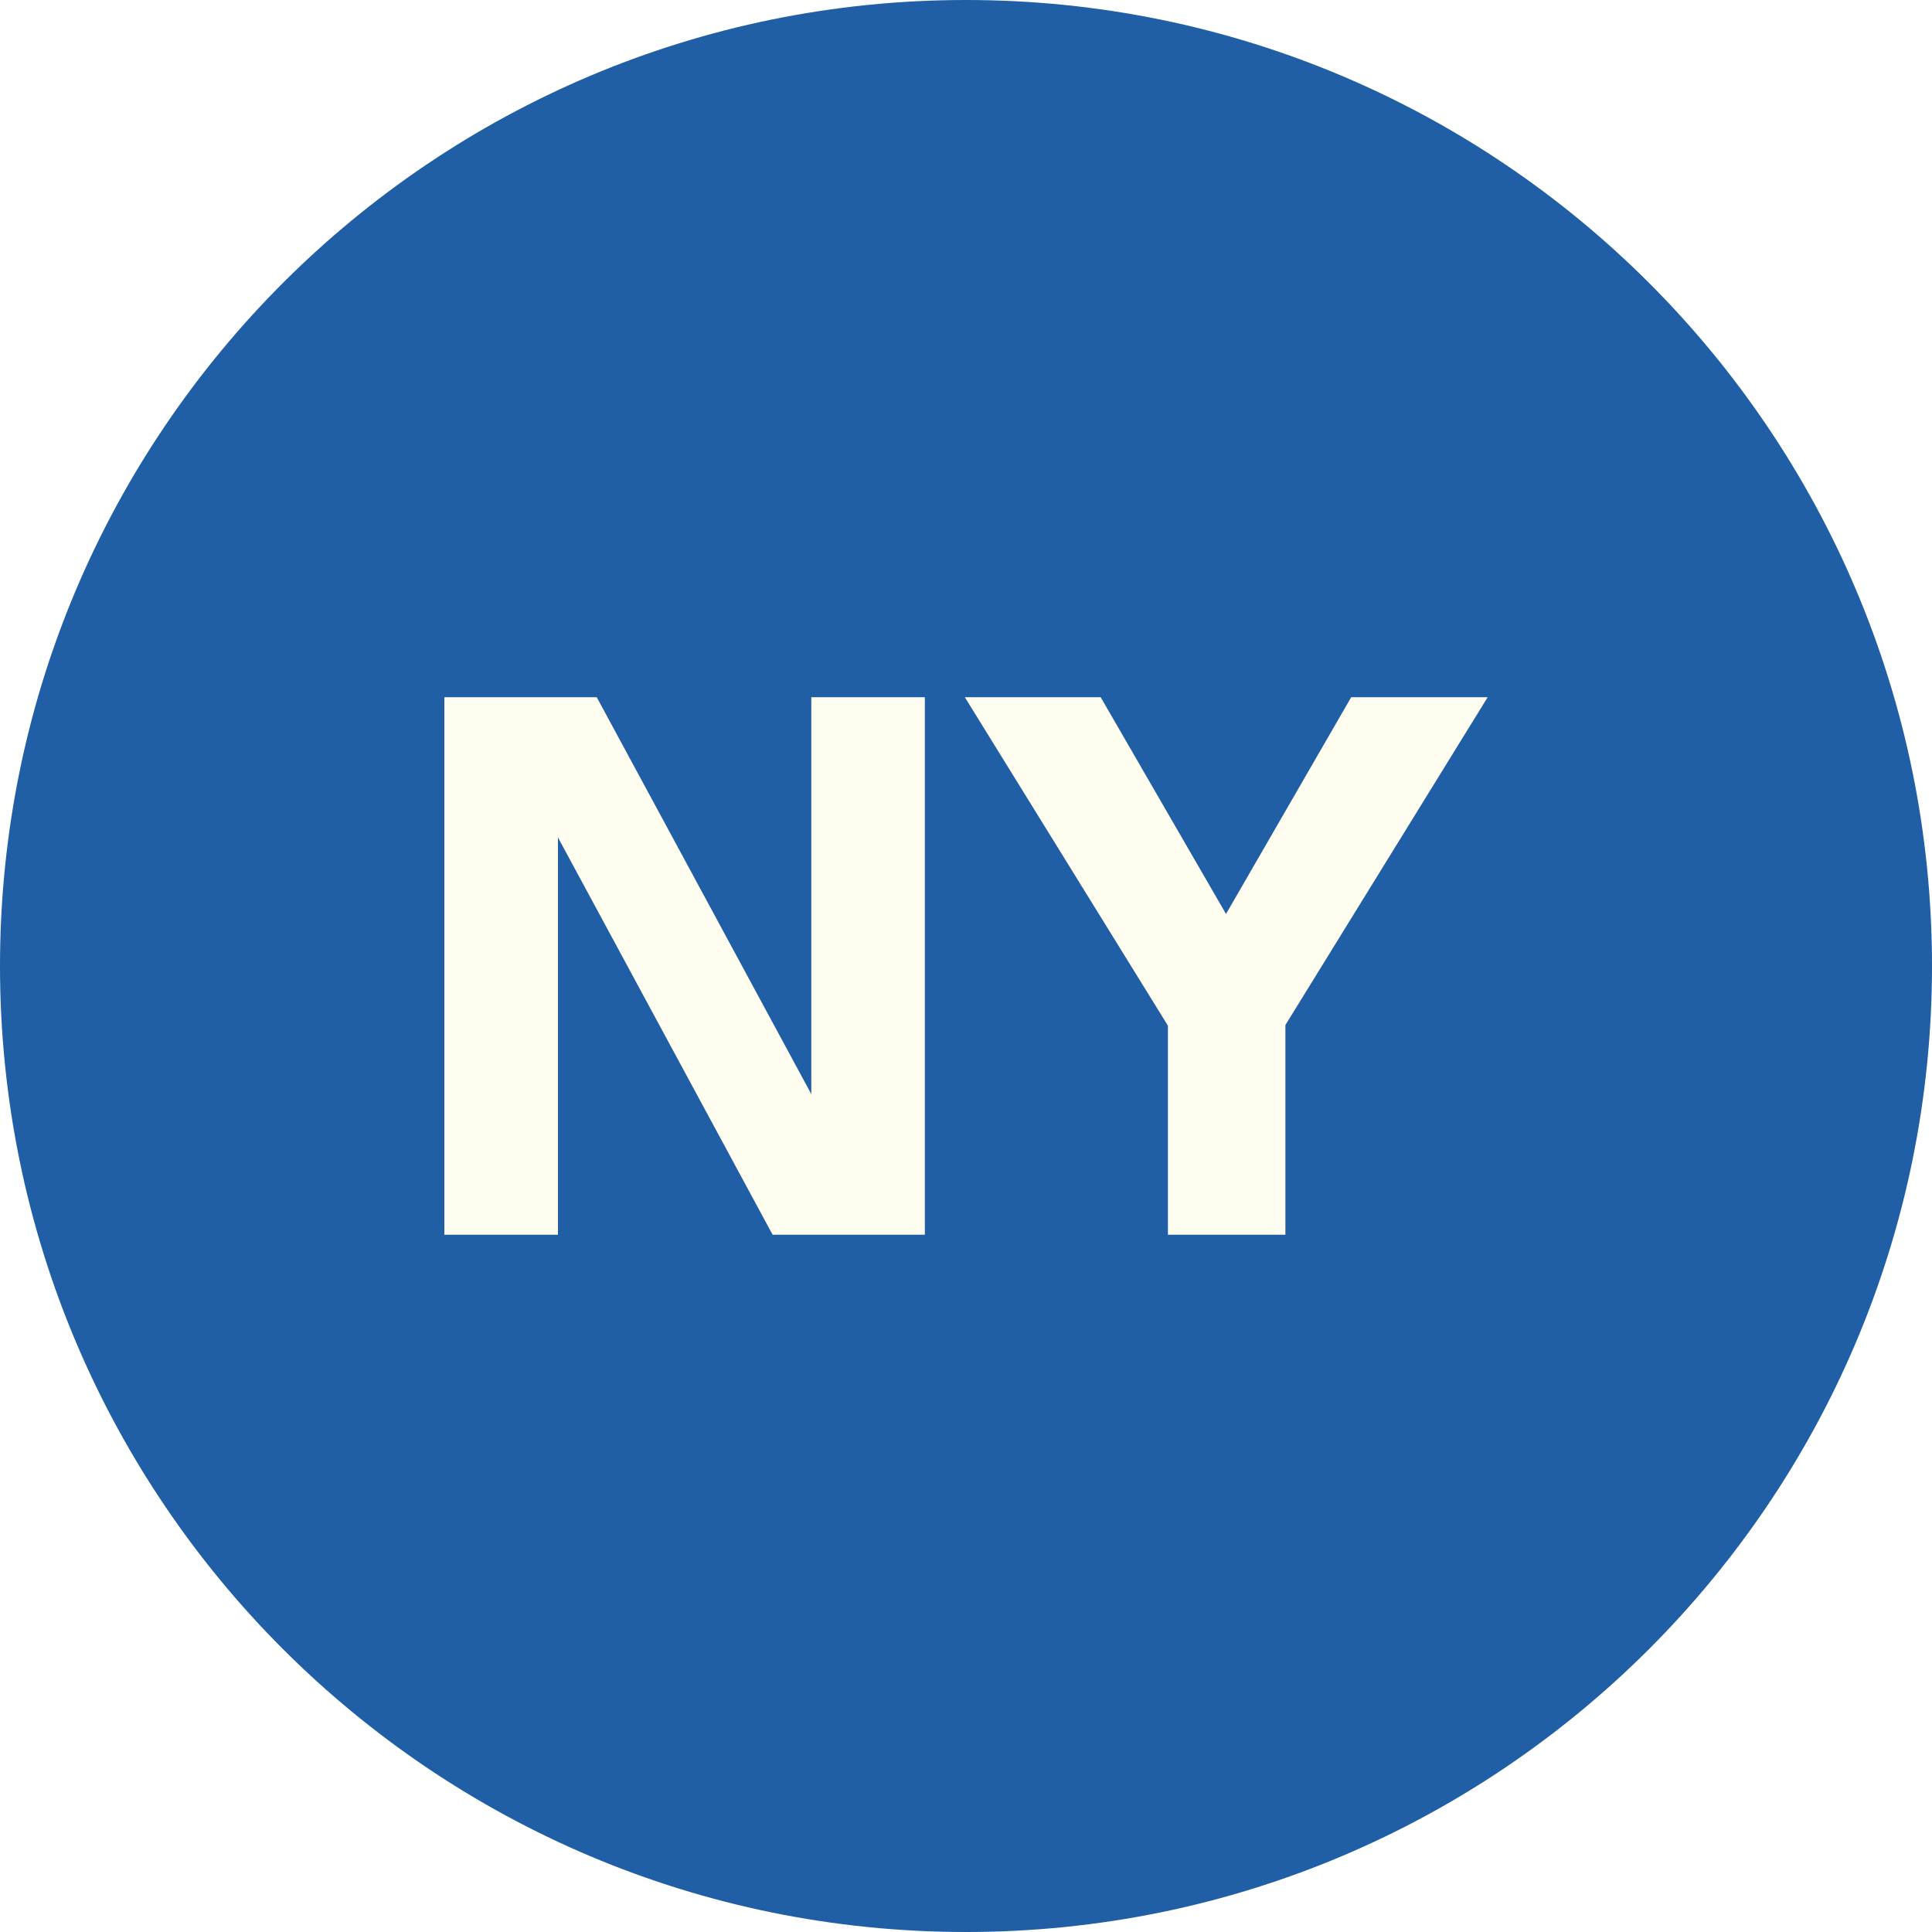
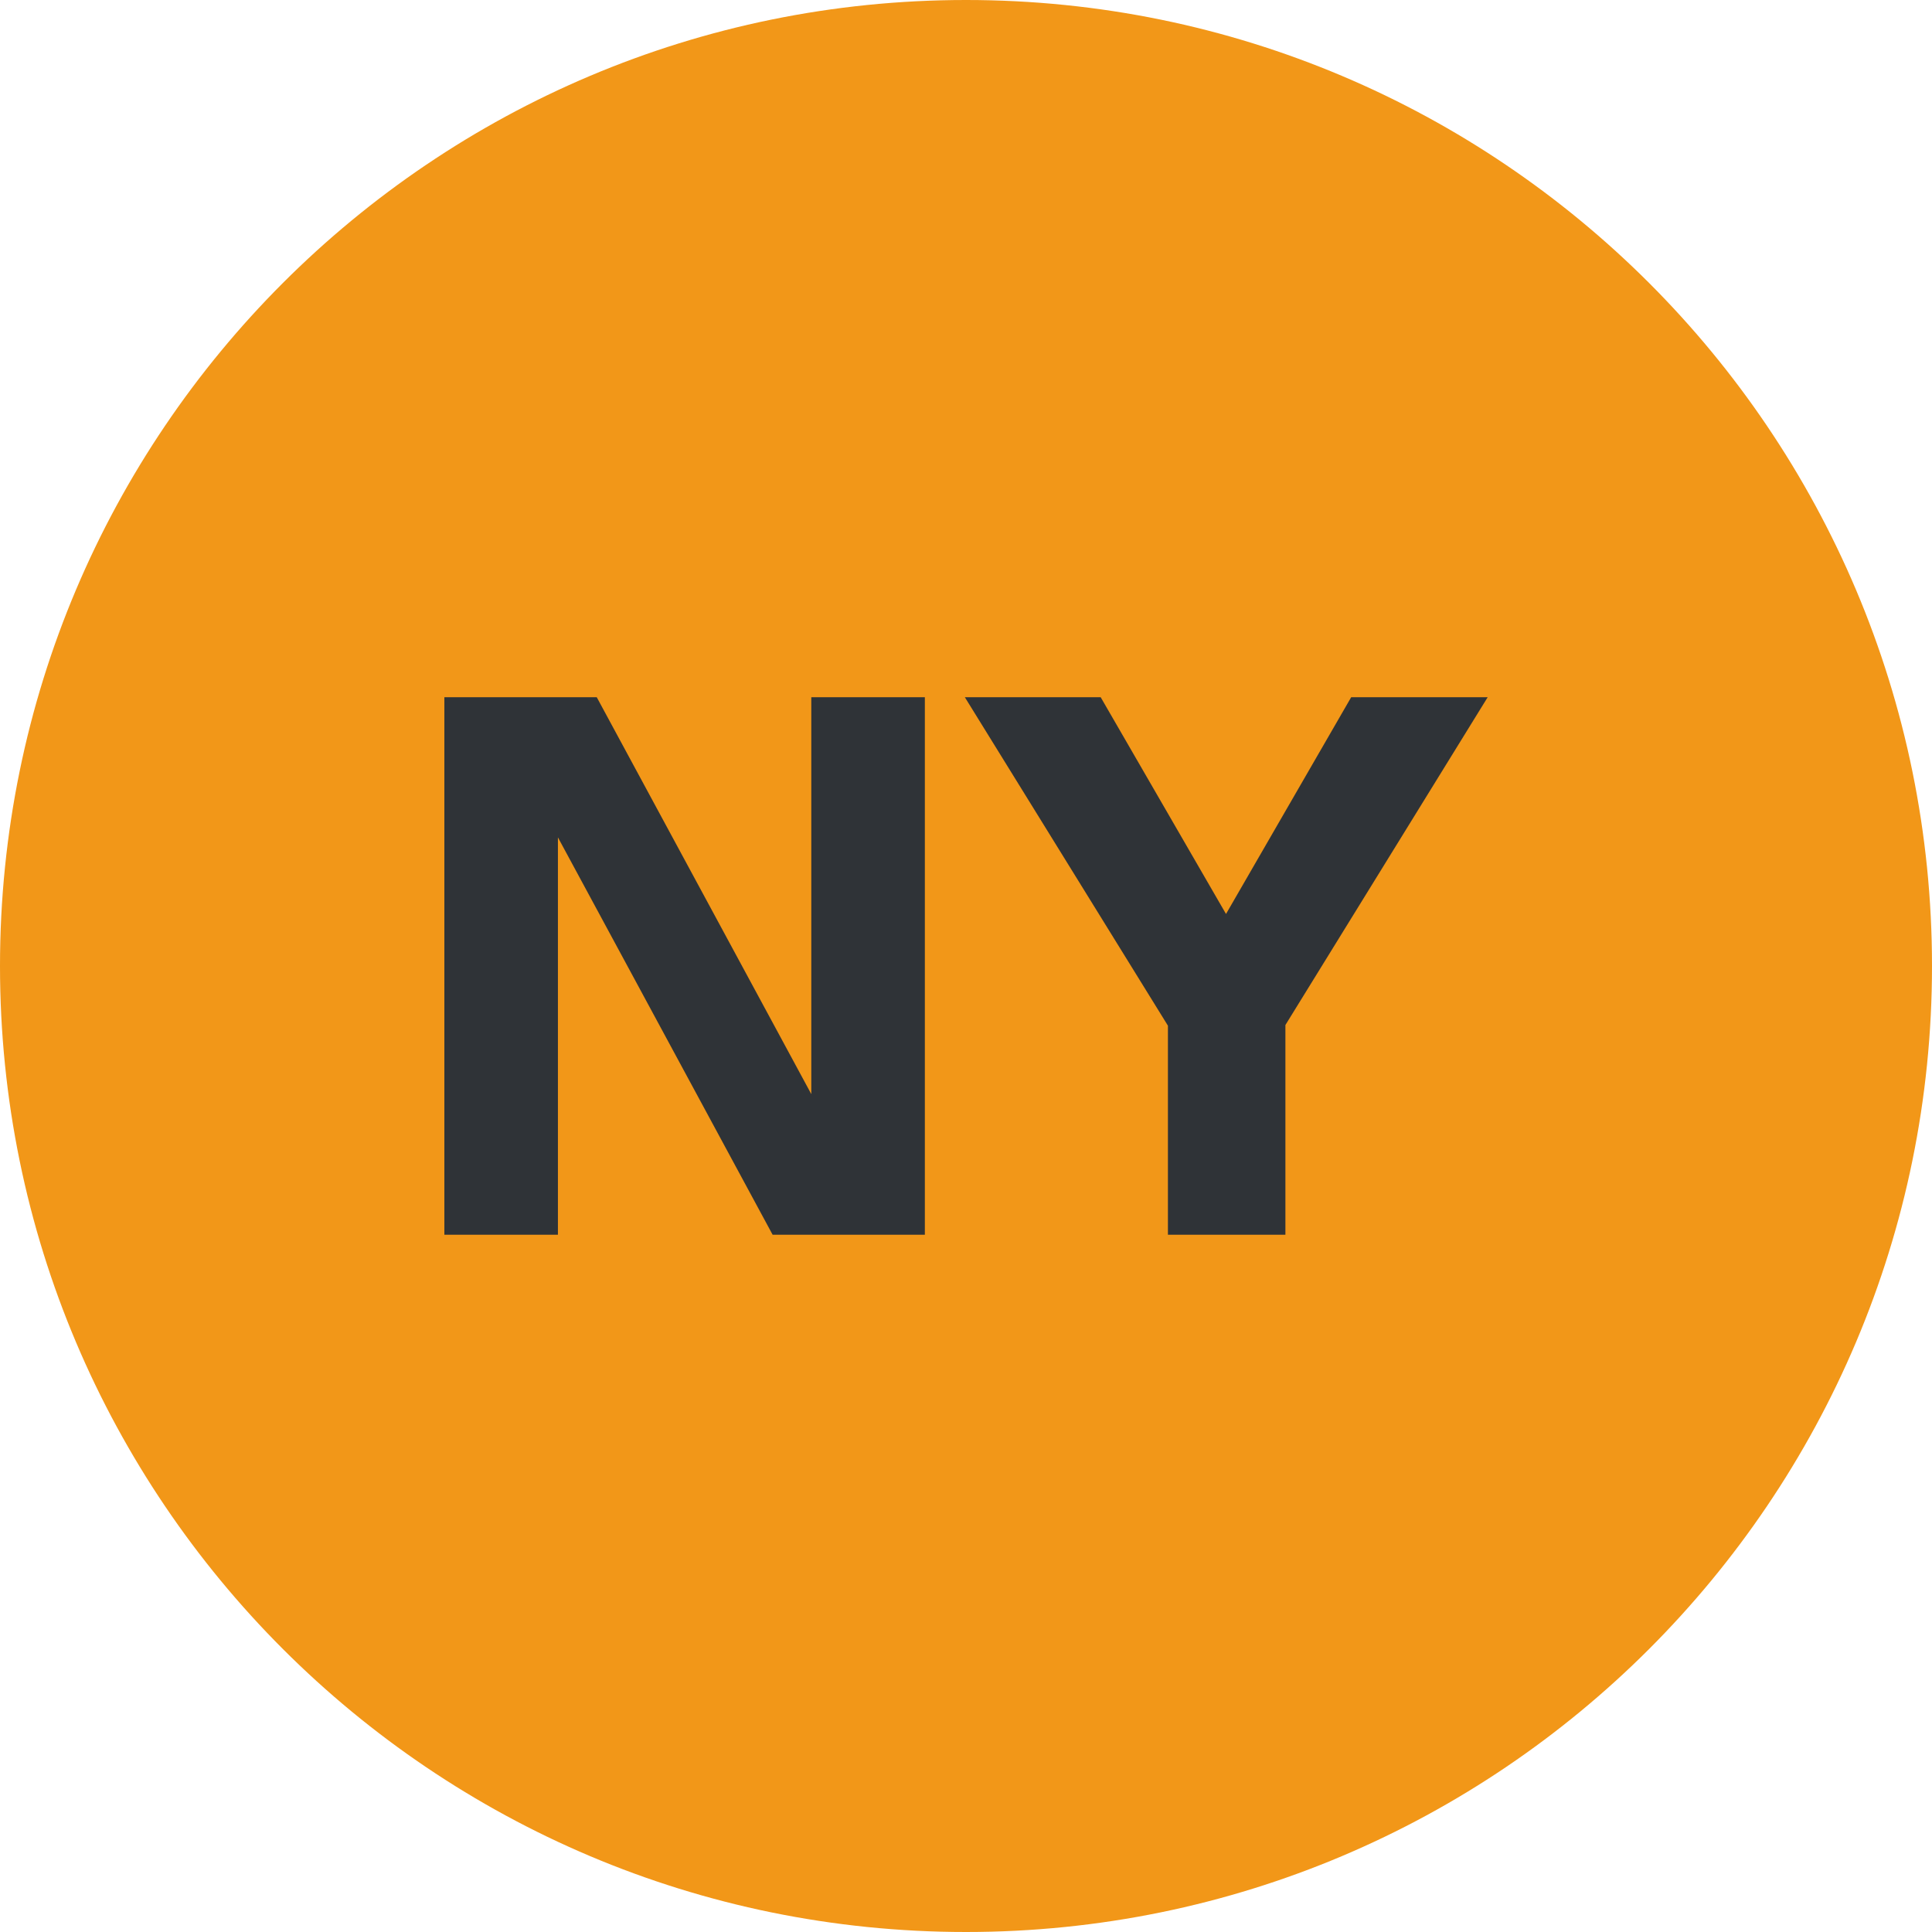
<svg xmlns="http://www.w3.org/2000/svg" viewBox="0 0 100 100">
-   <circle cx="50" cy="50" r="50" fill="#205EA6" />
-   <g fill="#FFFCF0">
+   <circle cx="50" cy="50" r="50" fill="#F29718" />
+   <g fill="#2F3337">
    <path transform="translate(20.496 63.910) scale(0.04165 -0.04165)" d="M60.125 0V668H249.5L516.125 174.75V668H657.25V0H468.063L201.25 493.813V0Z" />
    <path transform="translate(49.940 63.910) scale(0.04165 -0.04165)" d="M252.375 0V259.812L0 668H168.812L324.562 398.625L480.125 668H649.75L398.375 260.625V0Z" />
  </g>
</svg>
